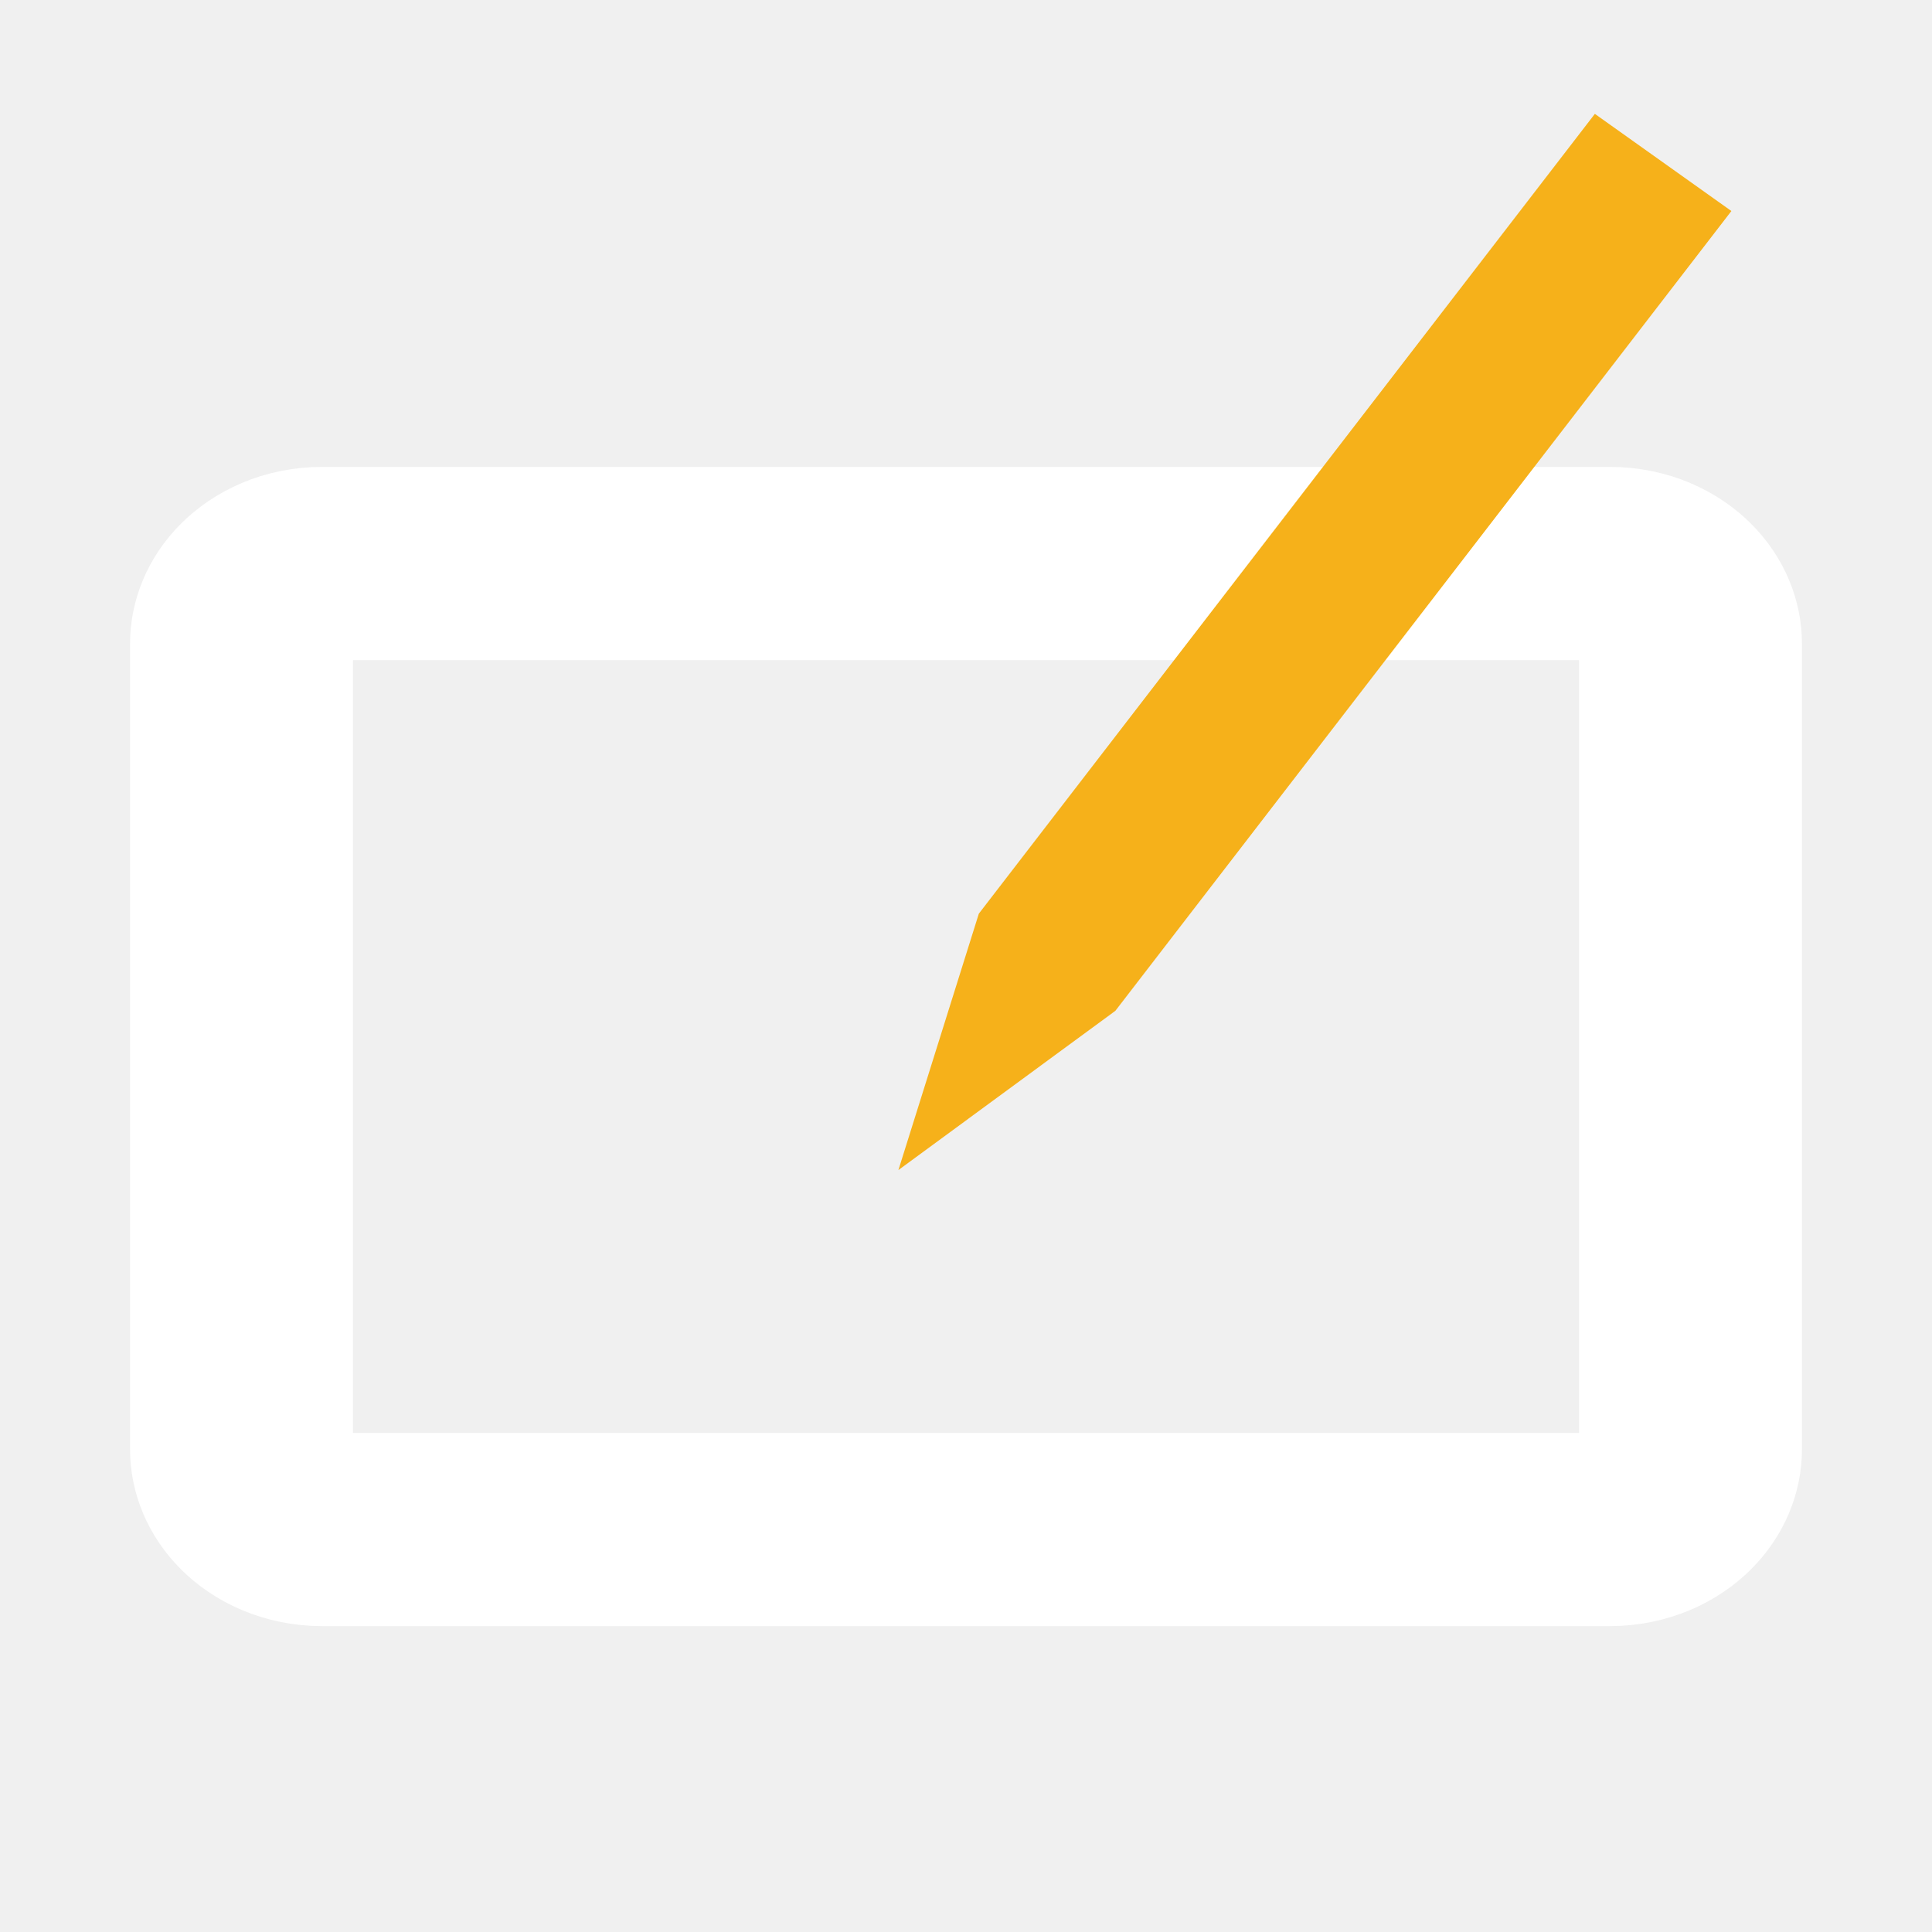
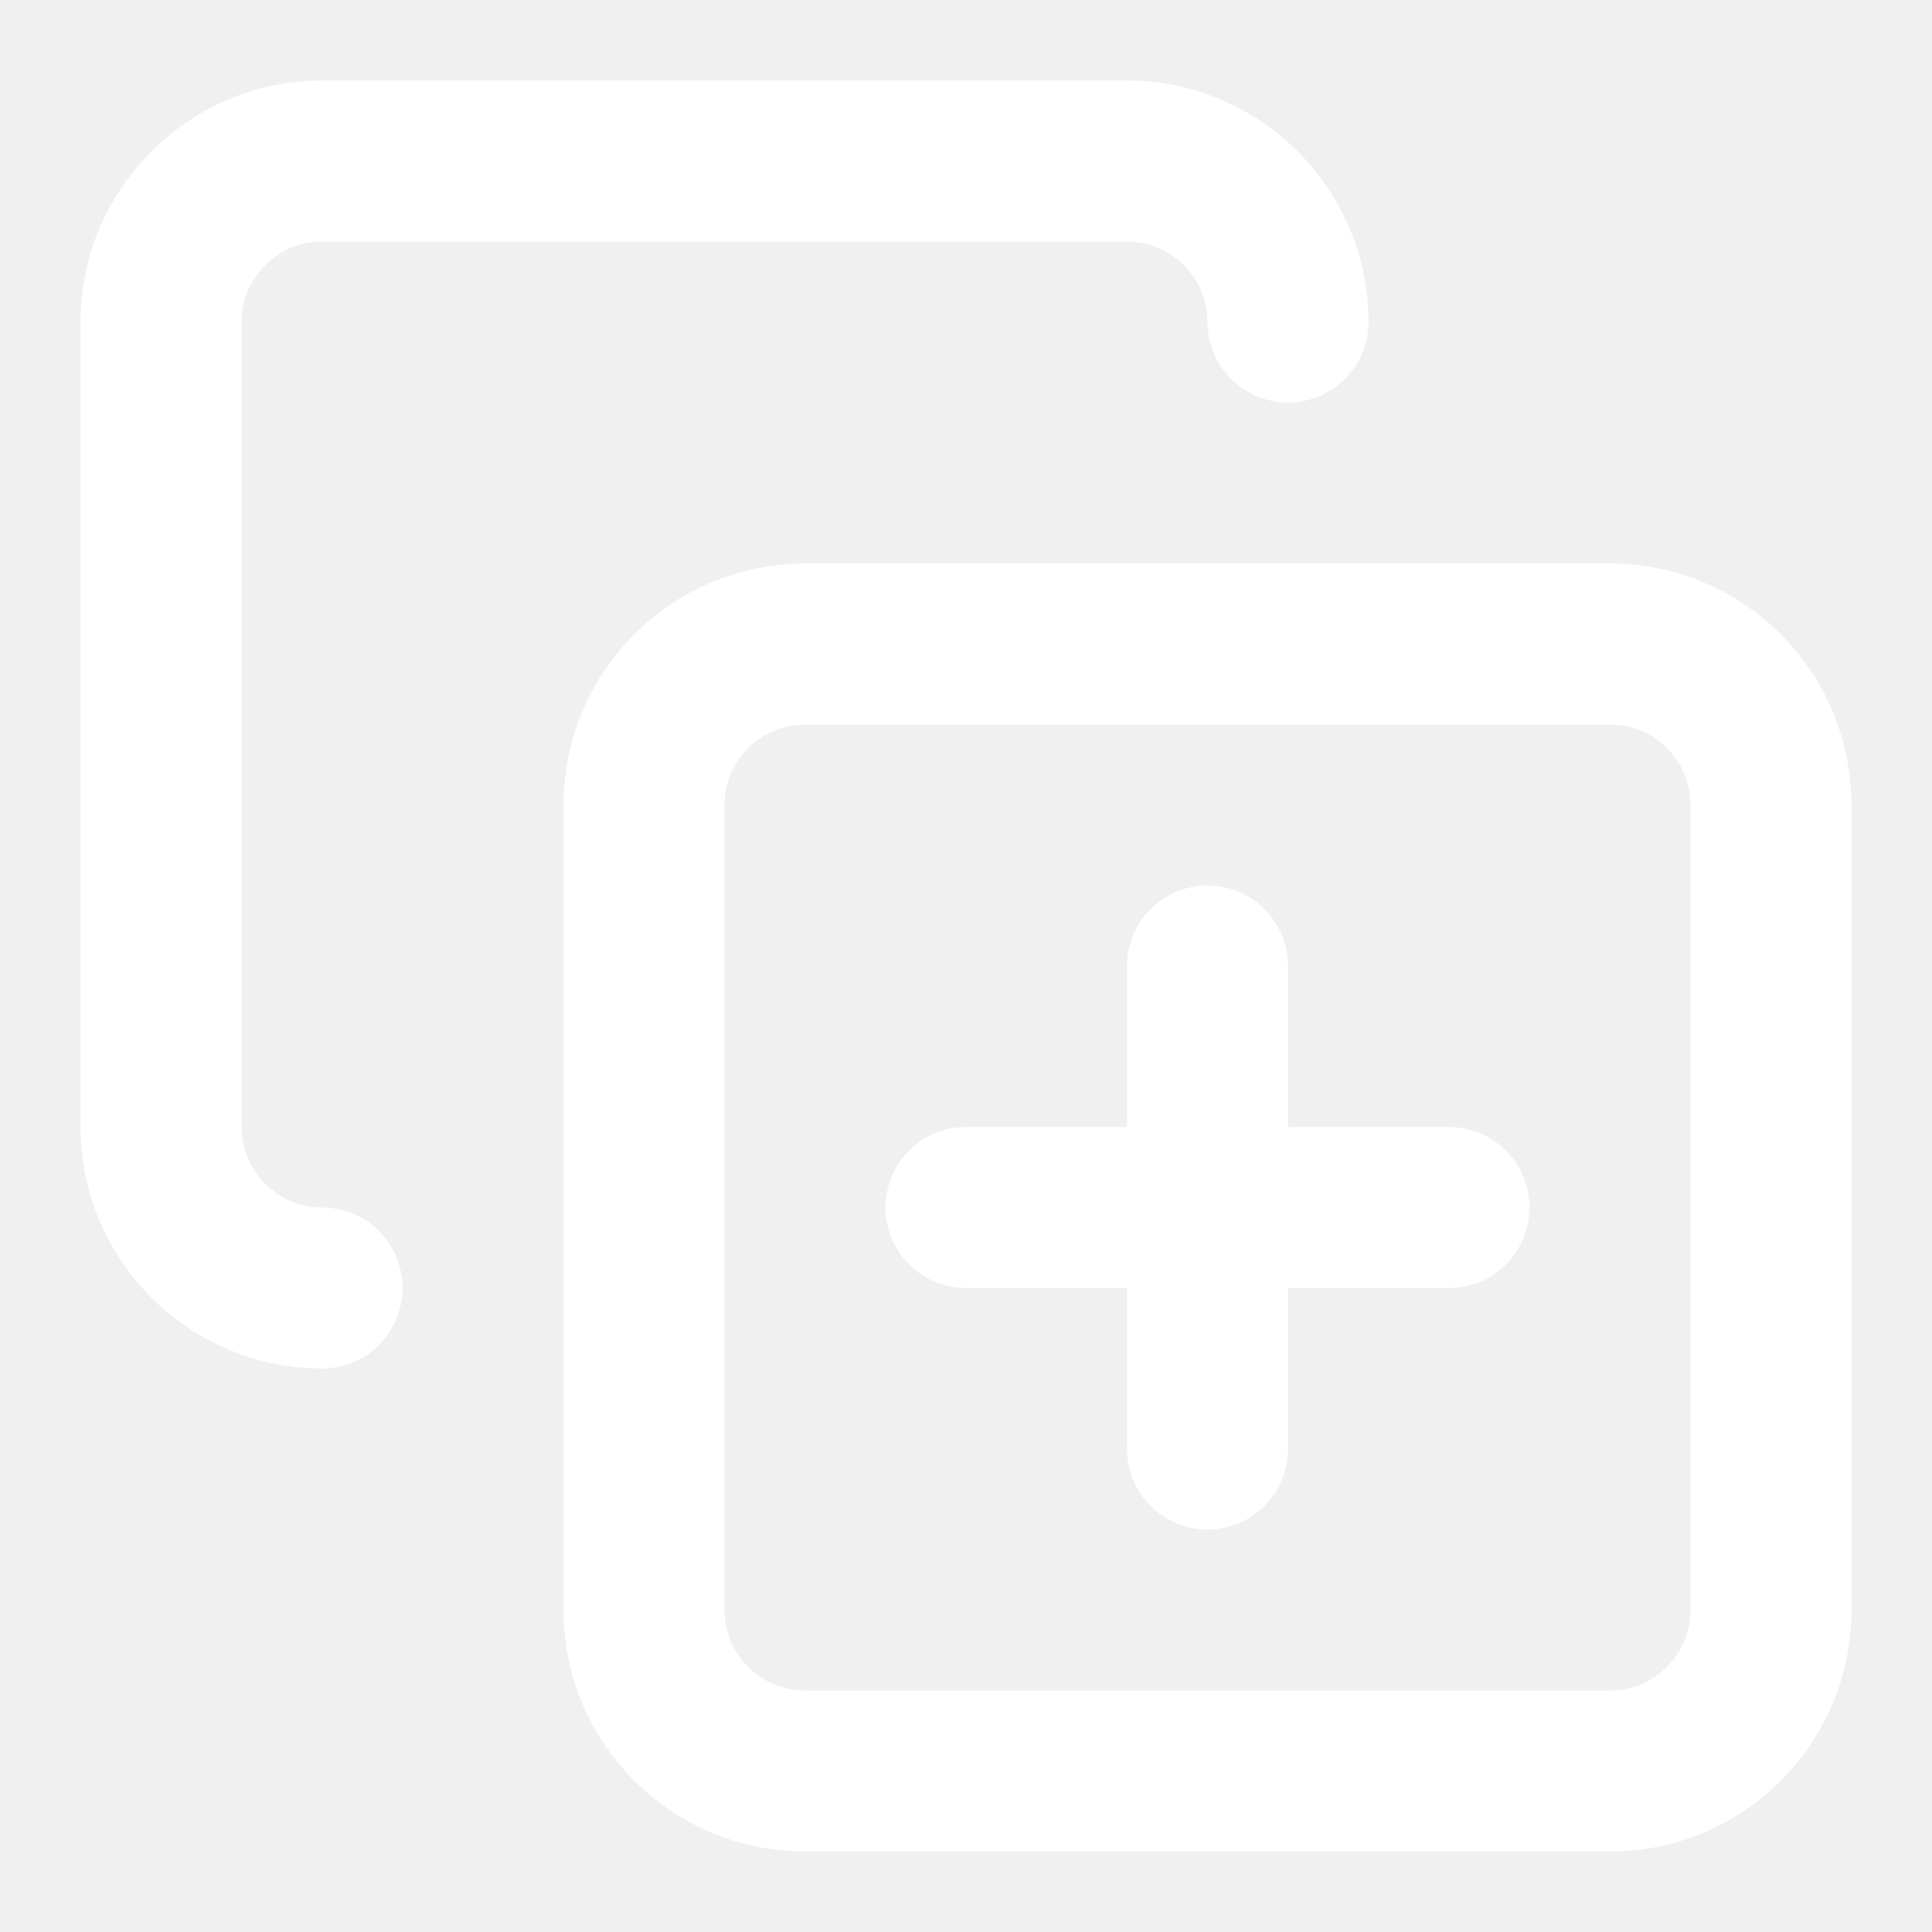
- <svg xmlns="http://www.w3.org/2000/svg" width="100%" height="100%" viewBox="0 0 24 24" version="1.1" xml:space="preserve" style="fill-rule:evenodd;clip-rule:evenodd;stroke-linecap:round;stroke-linejoin:round;">
-   <g transform="matrix(1.384615,0,0,1.2,0.230769,2.2)">
-     <path d="M15,4.833L15,13.167C15,13.627 14.676,14 14.278,14L2.722,14C2.324,14 2,13.627 2,13.167L2,4.833C2,4.373 2.324,4 2.722,4L14.278,4C14.676,4 15,4.373 15,4.833Z" style="fill:none;stroke:white;stroke-width:2px;" />
-   </g>
-   <g transform="matrix(1.239357,-0.005665,0.005881,1.286728,-4.799865,-9.446445)">
-     <path d="M13.607,16.222L19.818,8.528L21.182,9.472L14.971,17.166L12.789,18.694L13.607,16.222Z" style="fill:rgb(246,177,26);fill-rule:nonzero;" />
-   </g>
+ <svg xmlns="http://www.w3.org/2000/svg" width="24" height="24" viewBox="0 0 24 24" fill="none" stroke="white" stroke-width="2" stroke-linecap="round" stroke-linejoin="round">
+   <line x1="15" x2="15" y1="12" y2="18" />
+   <line x1="12" x2="18" y1="15" y2="15" />
+   <rect width="14" height="14" x="8" y="8" rx="2" ry="2" />
+   <path d="M4 16c-1.1 0-2-.9-2-2V4c0-1.1.9-2 2-2h10c1.1 0 2 .9 2 2" />
</svg>
